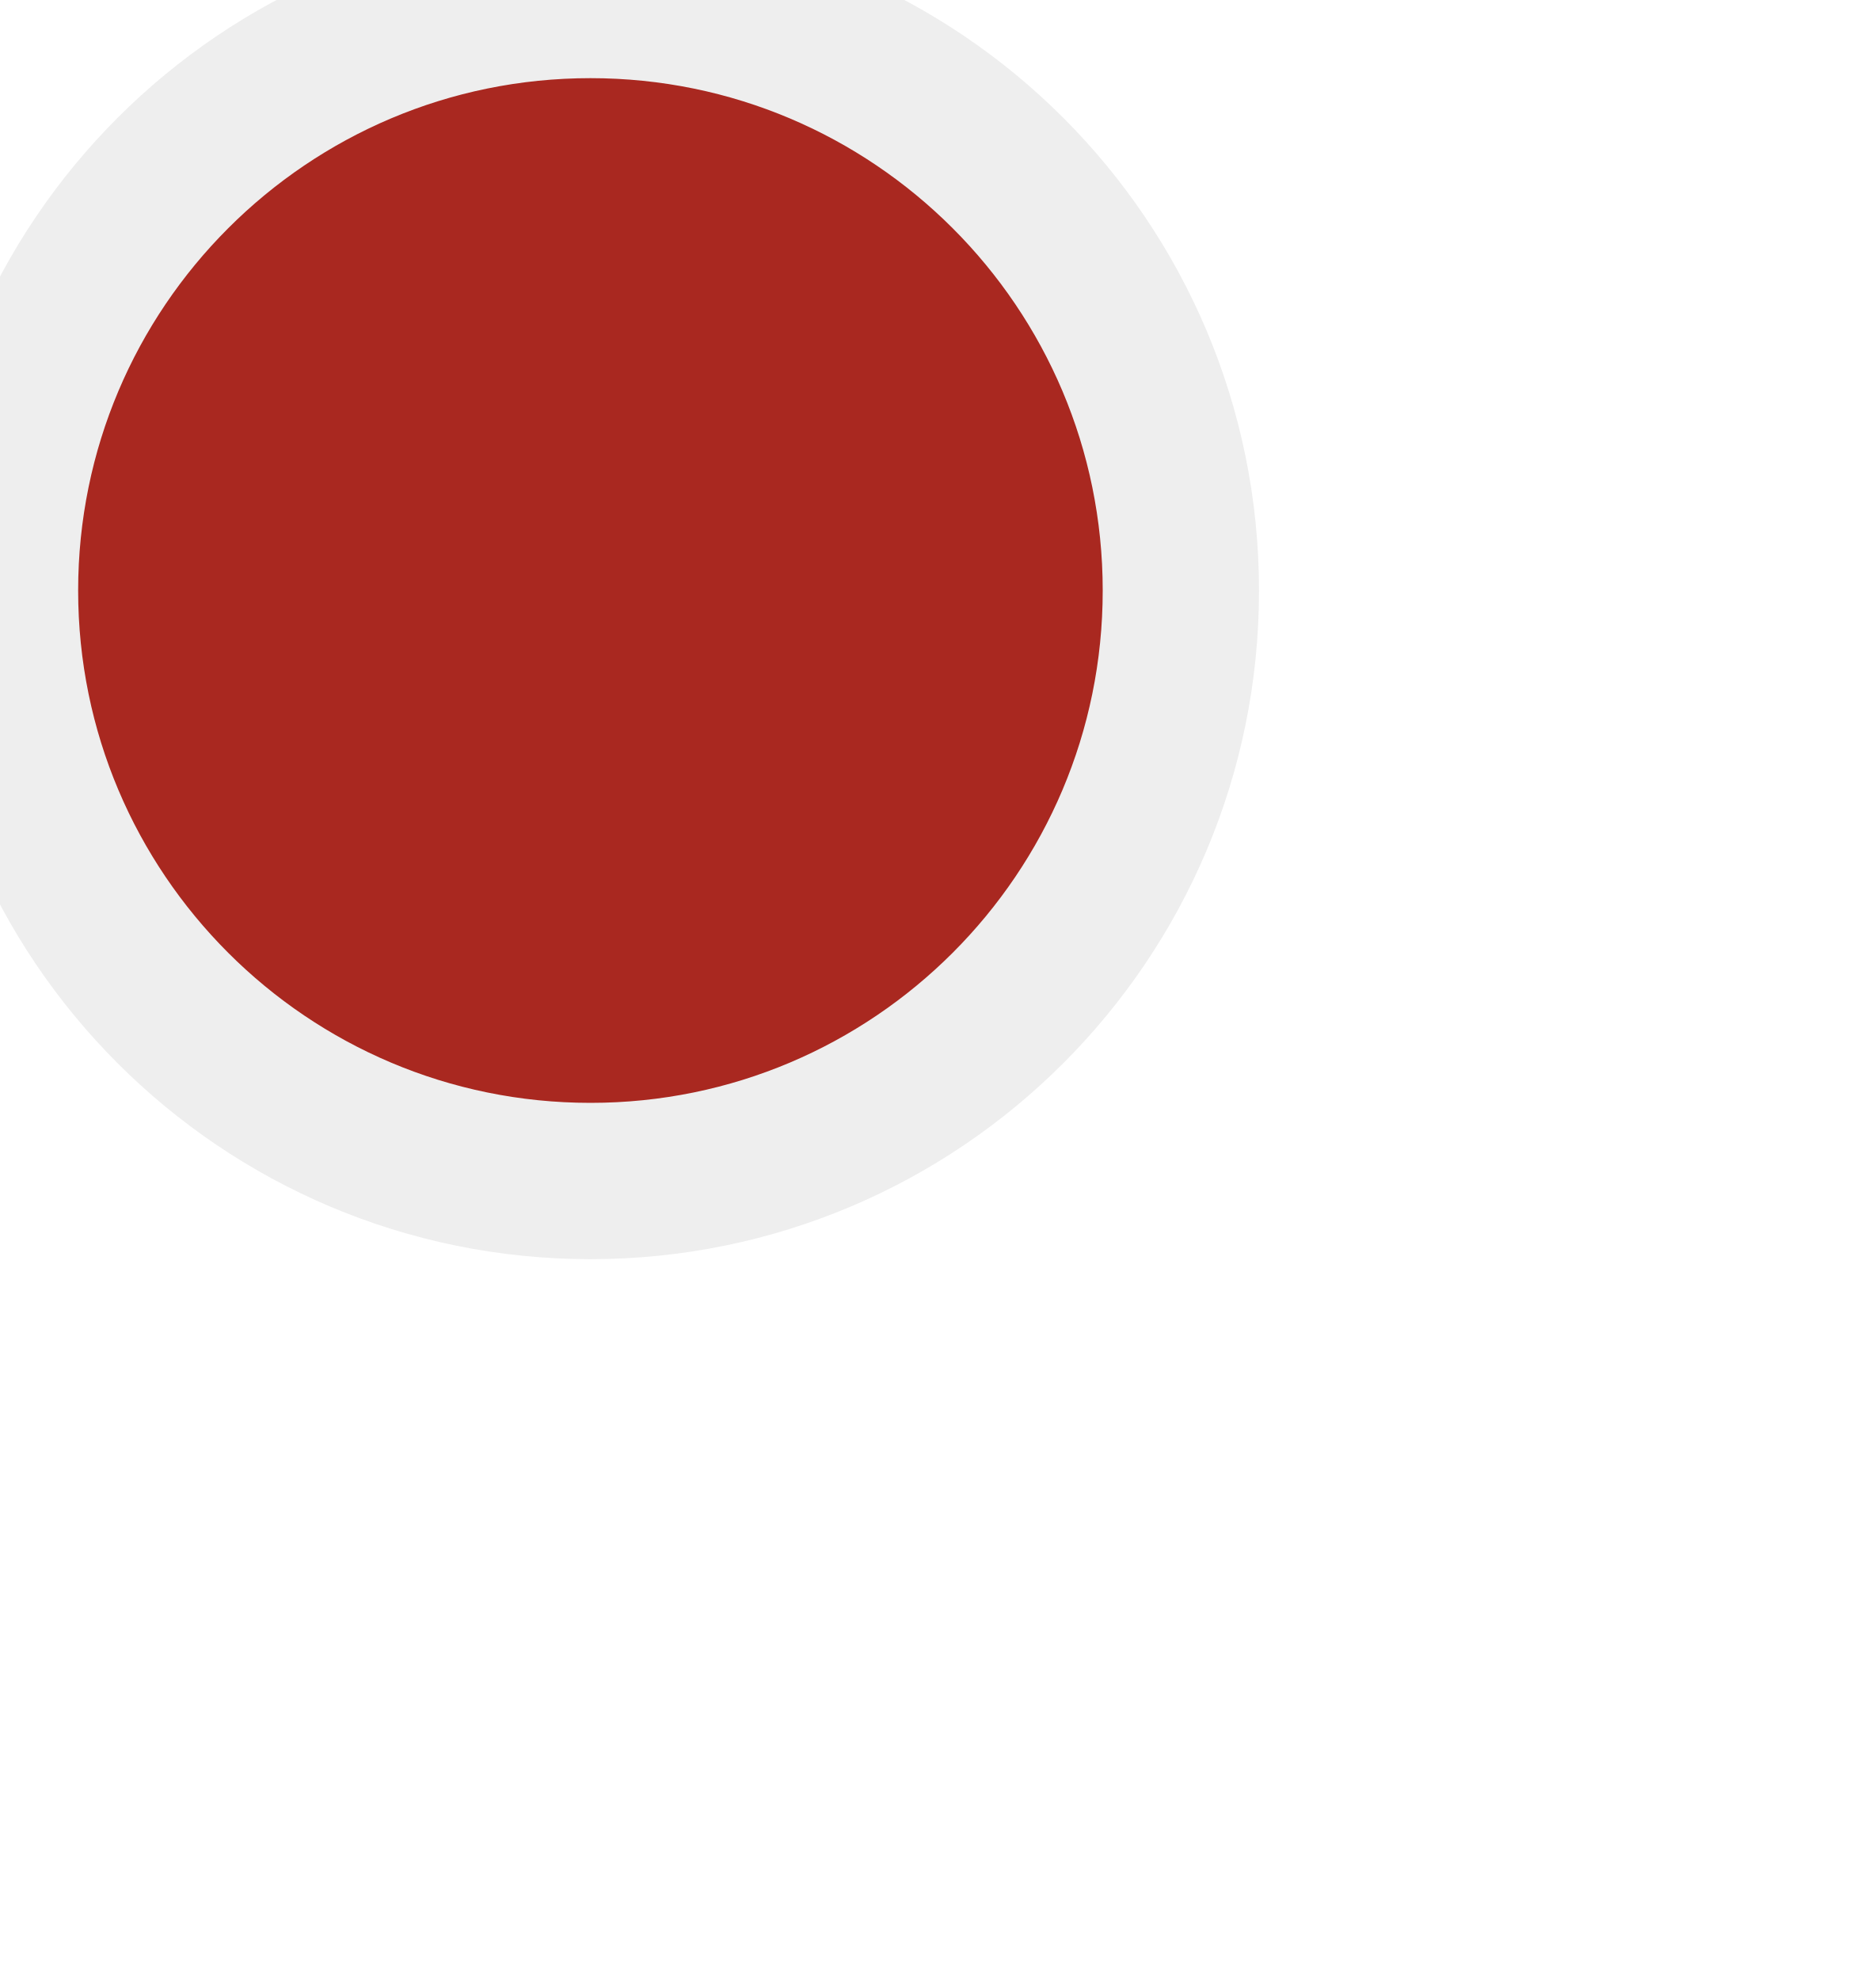
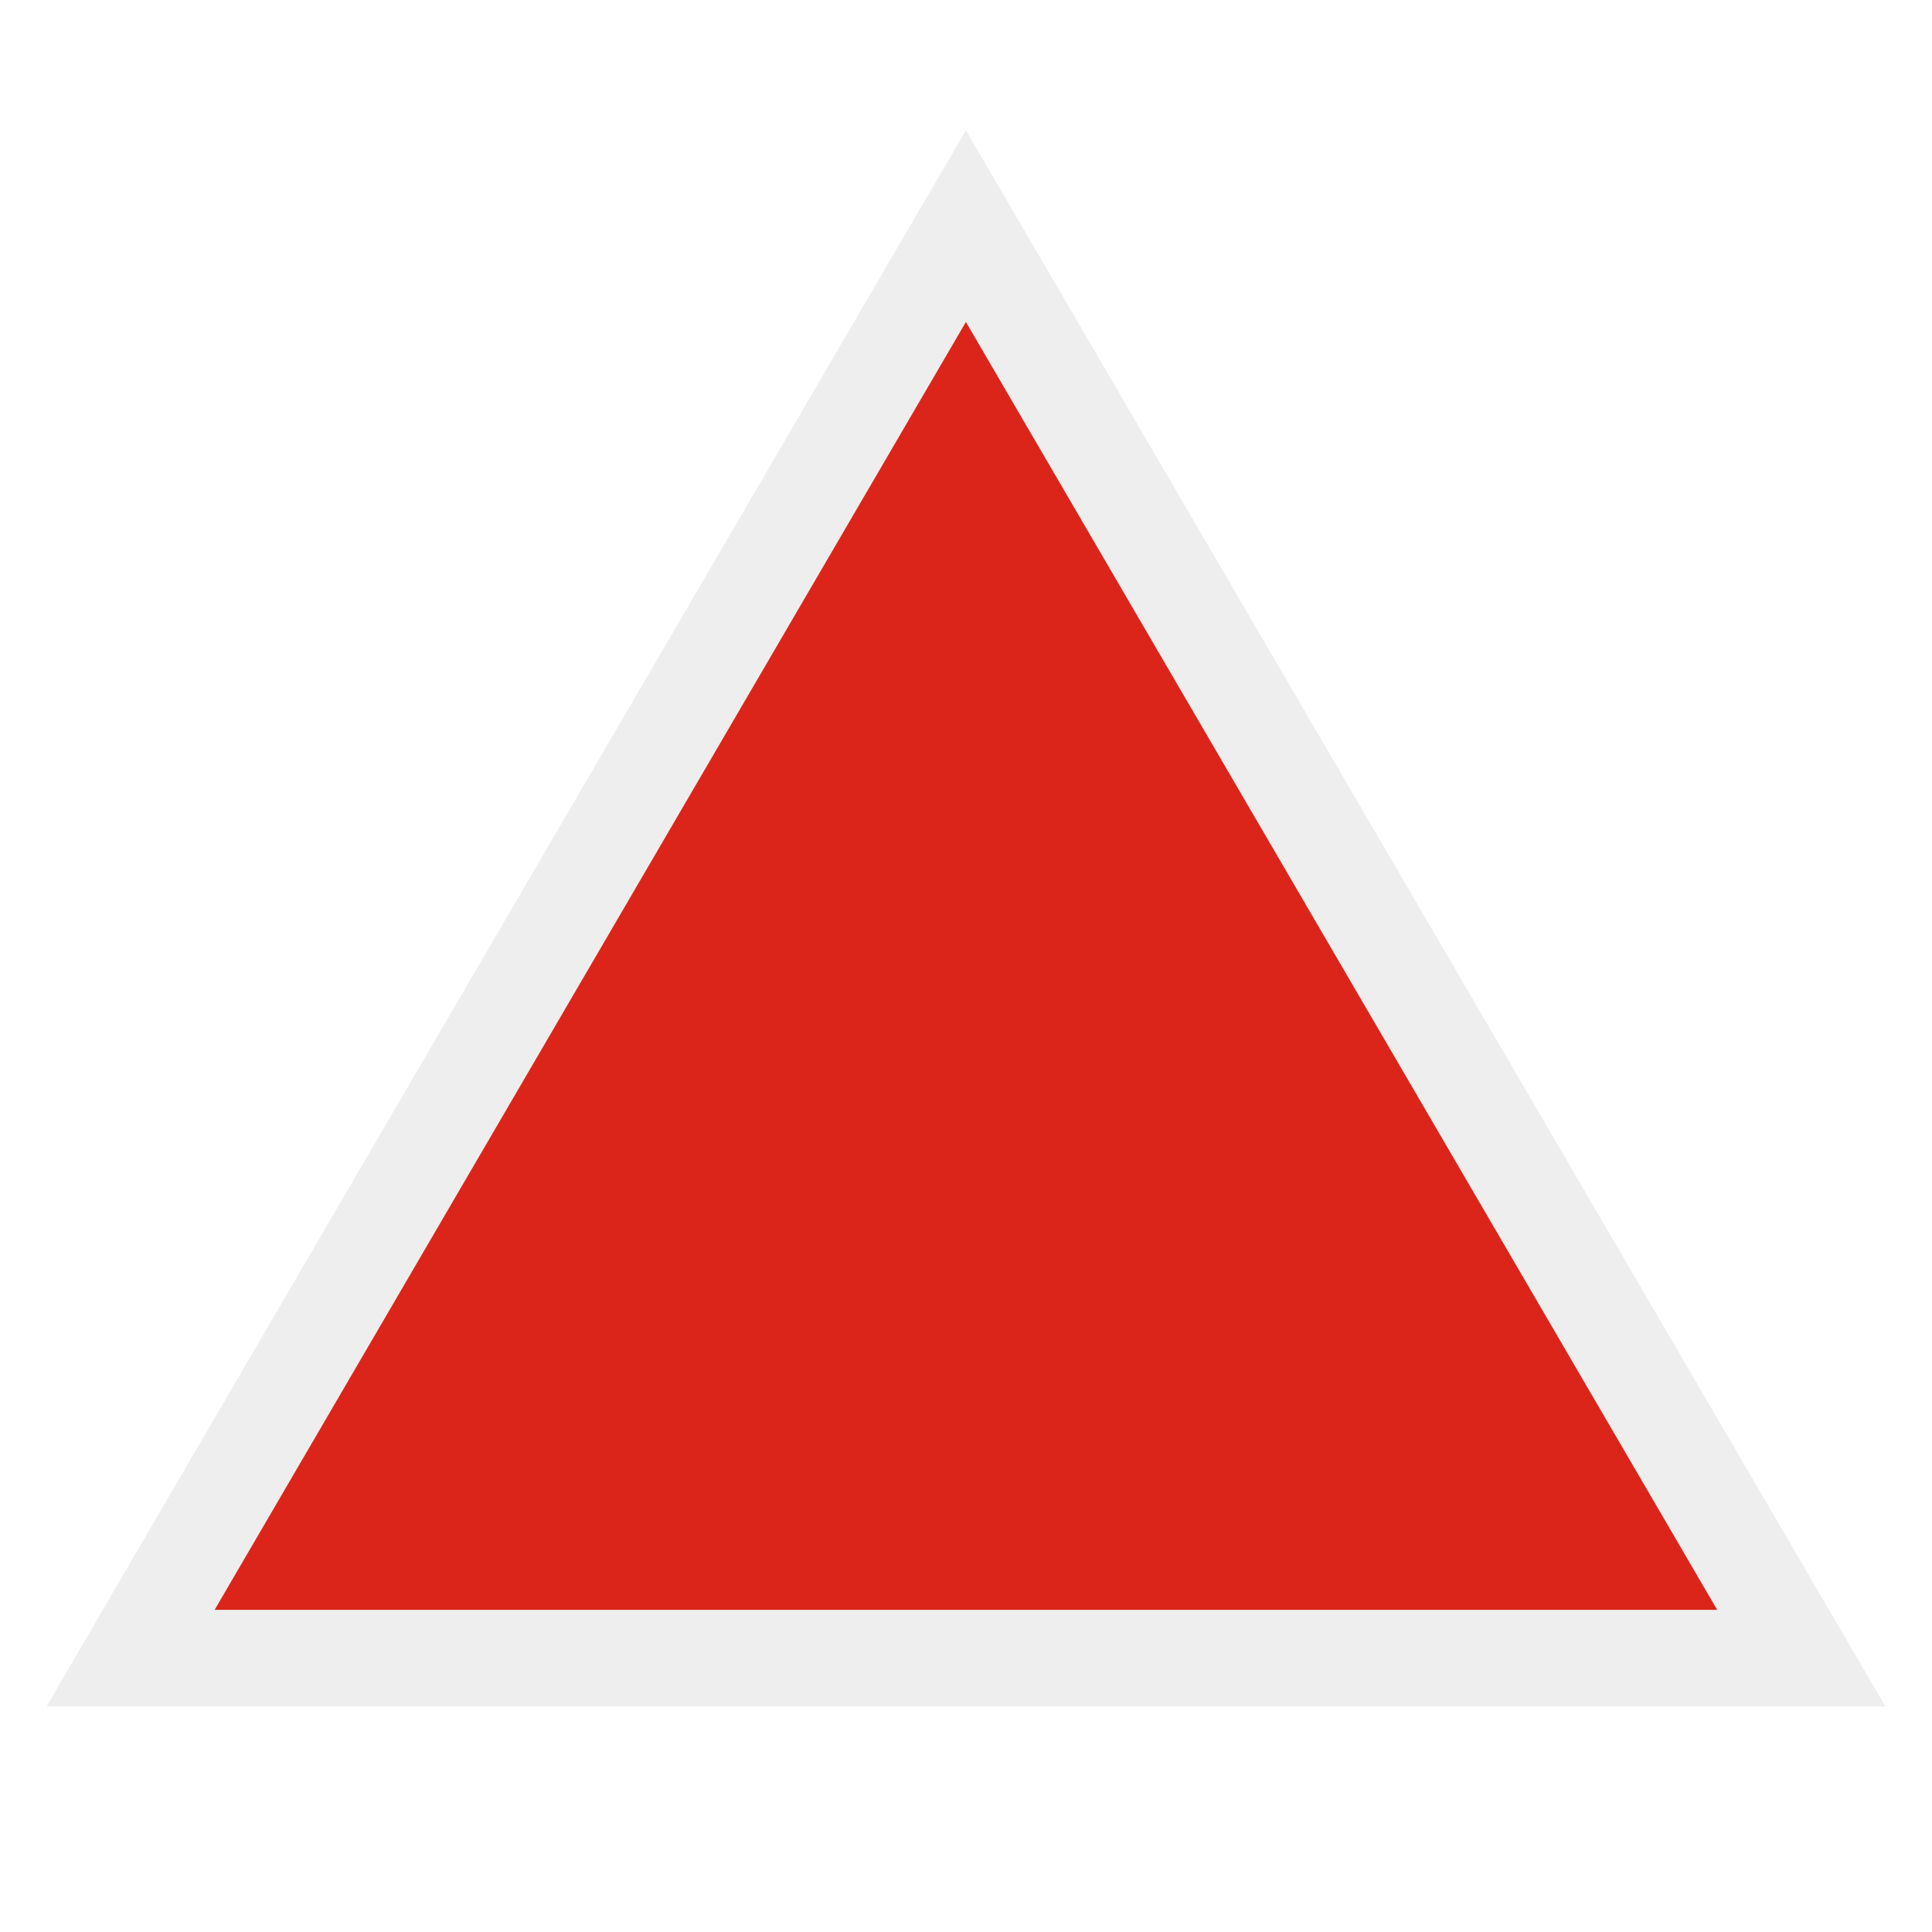
- <svg xmlns="http://www.w3.org/2000/svg" width="18" height="19" viewBox="0 0 18 19" fill="none">
-   <path d="M5.667 11.333C8.796 11.333 11.333 8.796 11.333 5.667C11.333 2.537 8.796 0 5.667 0C2.537 0 0 2.537 0 5.667C0 8.796 2.537 11.333 5.667 11.333Z" fill="#A92820" stroke="#EEEEEE" stroke-width="1.5" />
+ <svg xmlns="http://www.w3.org/2000/svg" width="20" height="20" viewBox="0 0 20 20" fill="none">
+   <path d="M10.431 3.081L9.999 2.341L9.567 3.081L1.79 16.413L1.352 17.165H2.222H17.776H18.647L18.208 16.413L10.431 3.081Z" fill="#DC251A" stroke="#EEEEEE" />
</svg>
